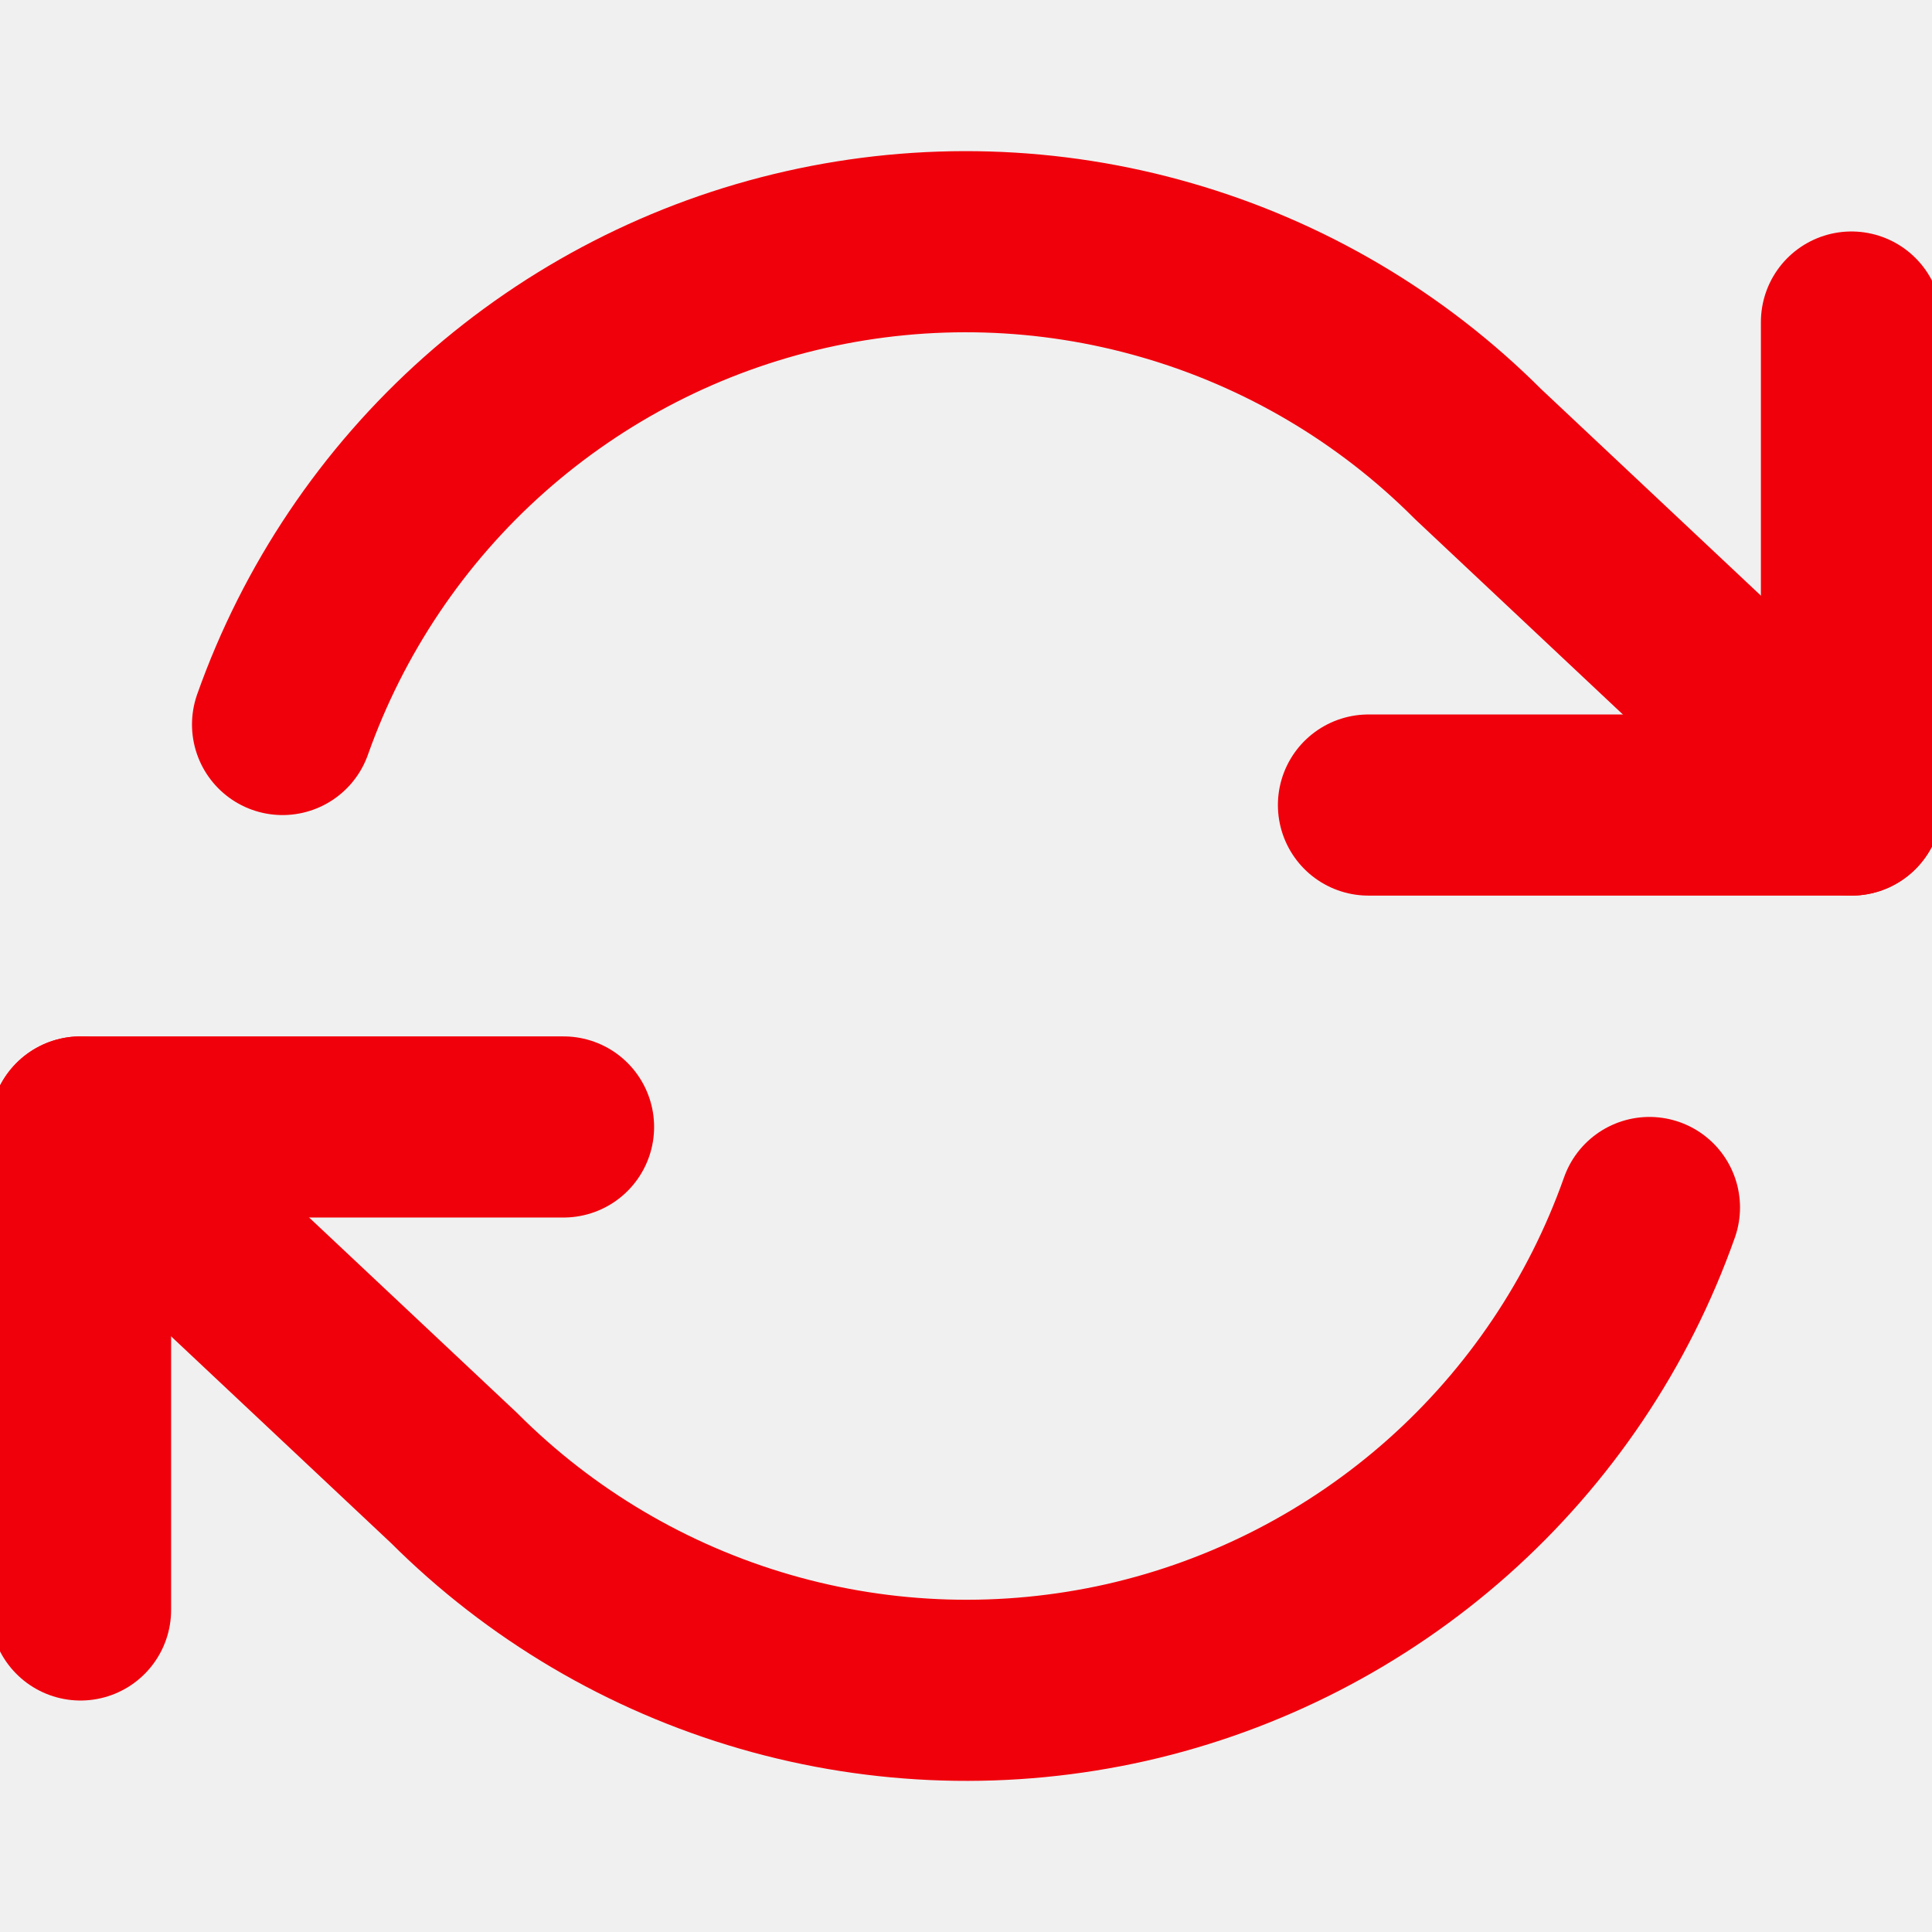
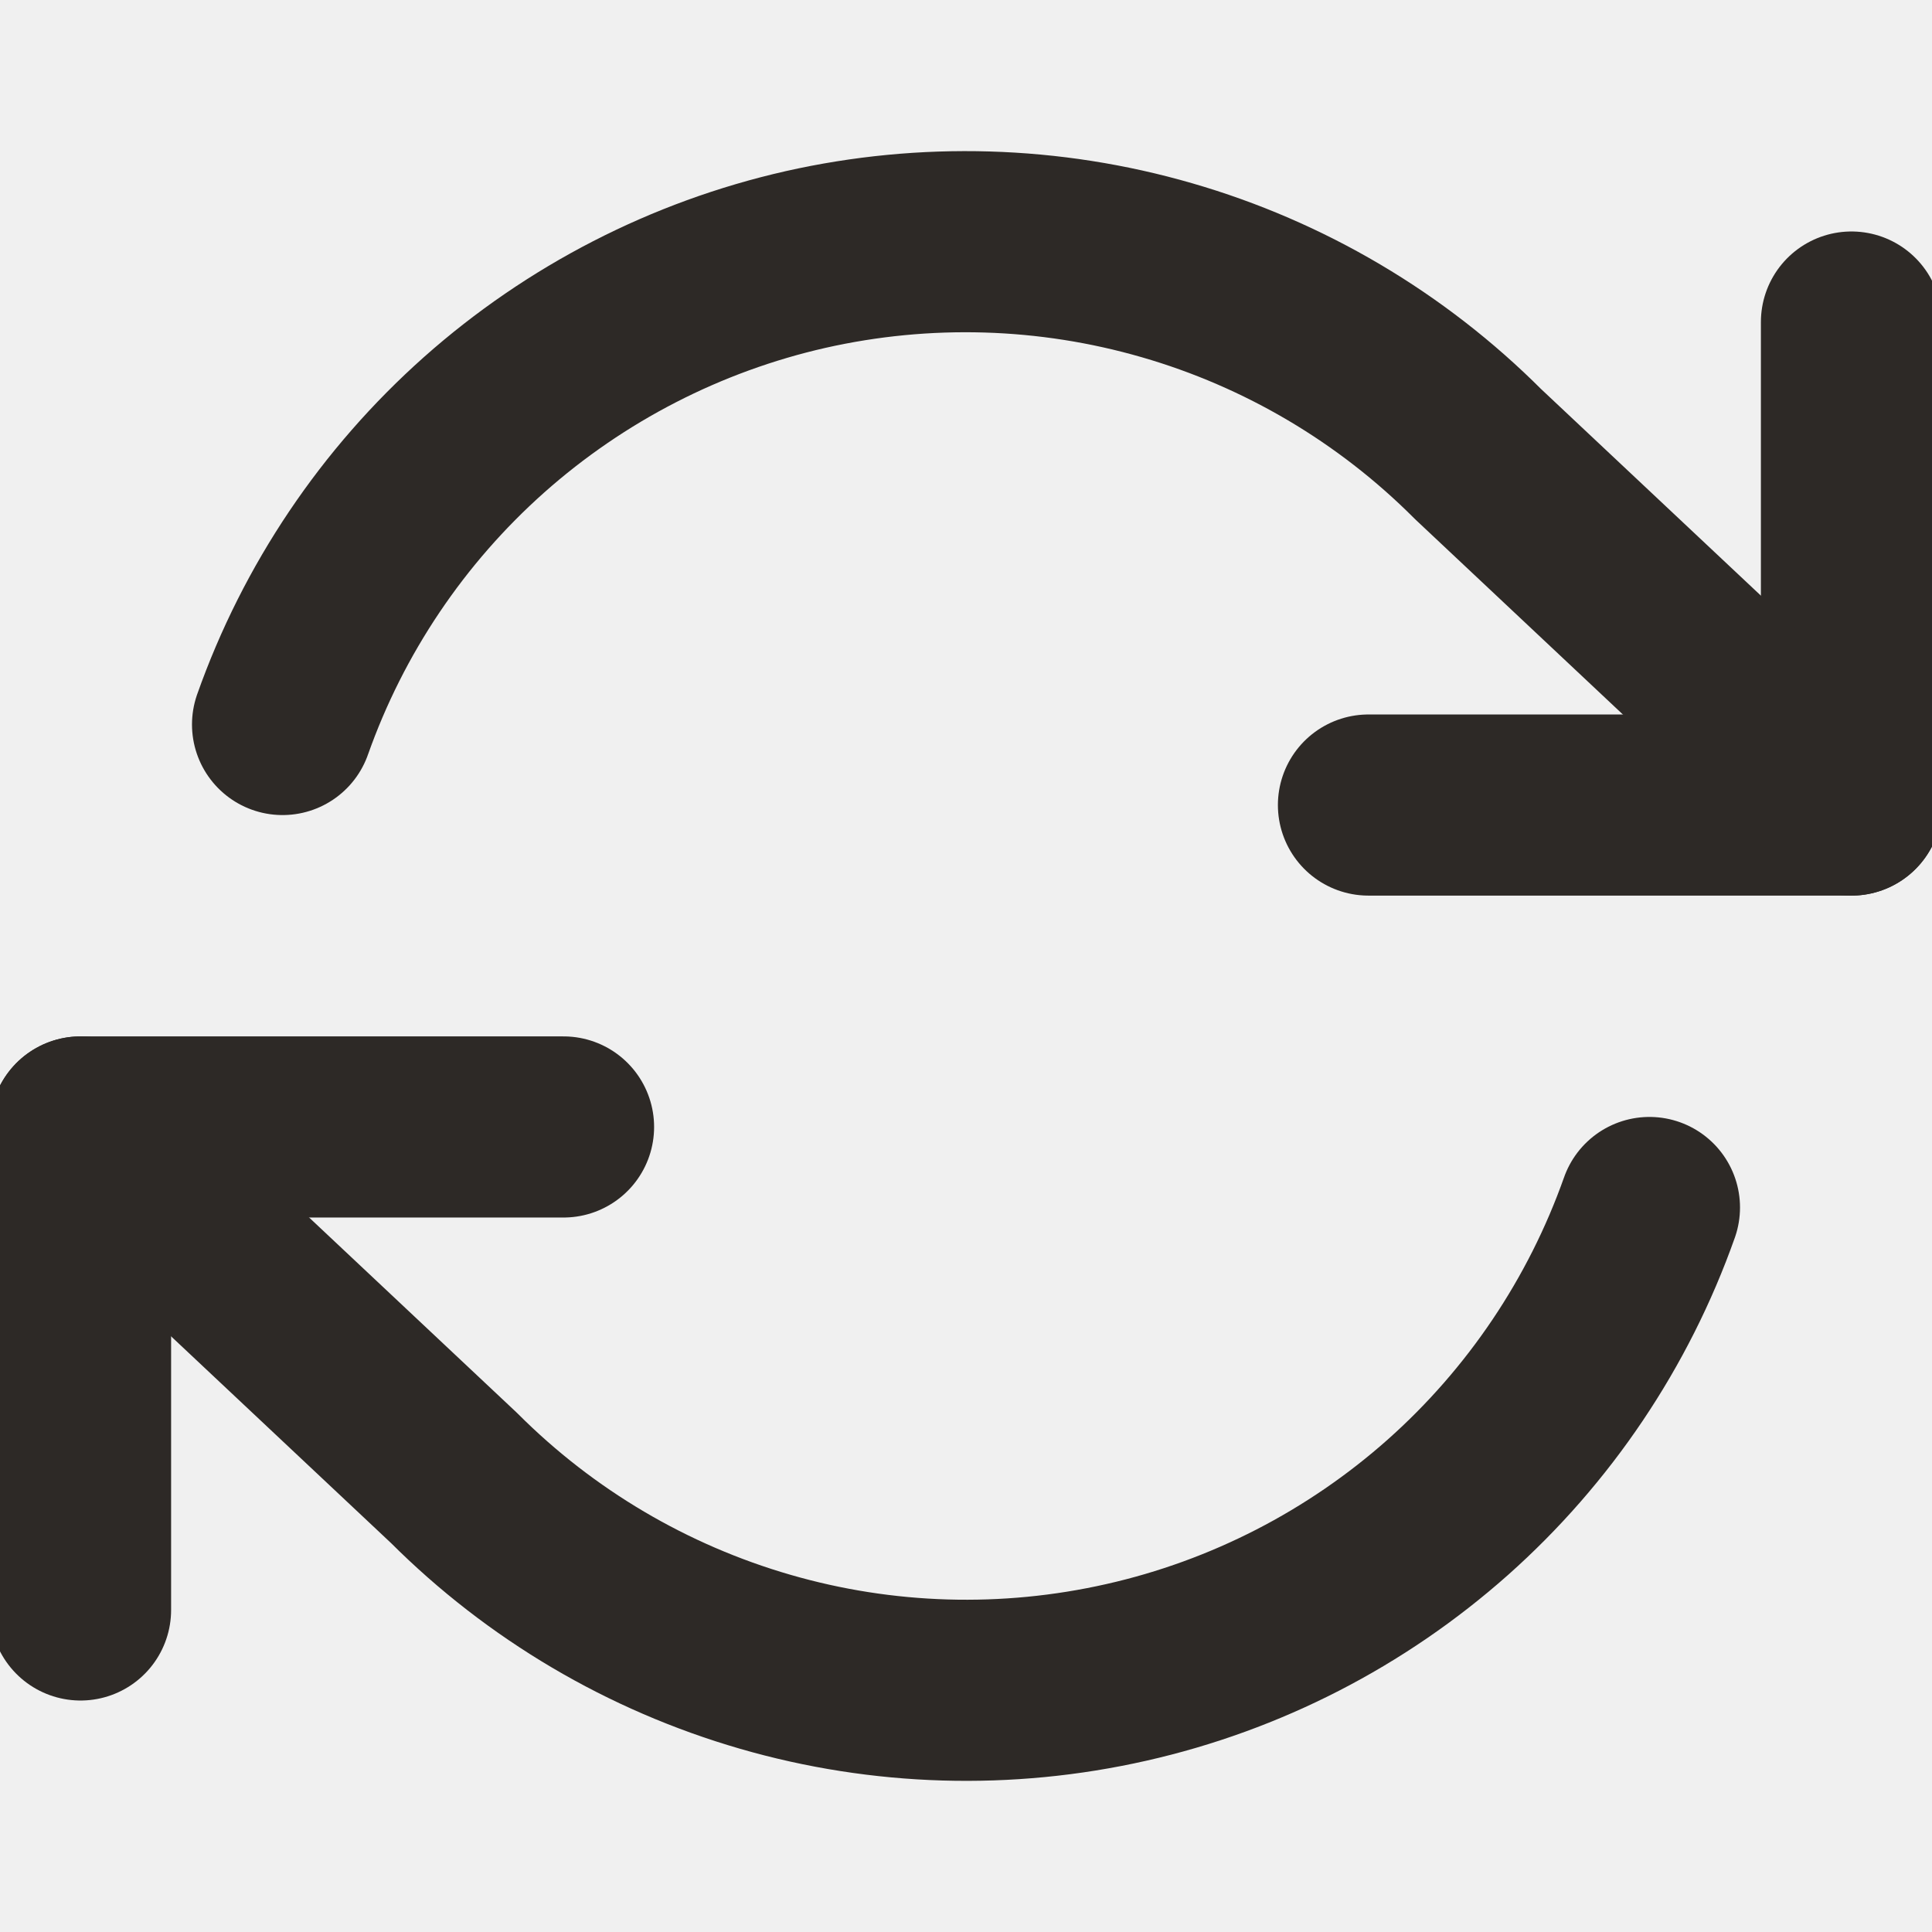
<svg xmlns="http://www.w3.org/2000/svg" width="16" height="16" viewBox="0 0 16 16" fill="none">
  <g clip-path="url(#clip0)">
-     <path d="M15.333 2.667V6.667H11.333" stroke="#F0000B" stroke-width="1.5" stroke-linecap="round" stroke-linejoin="round" />
-     <path d="M0.667 13.333V9.333H4.667" stroke="#F0000B" stroke-width="1.5" stroke-linecap="round" stroke-linejoin="round" />
-     <path d="M2.34 6C2.678 5.045 3.253 4.19 4.01 3.517C4.768 2.844 5.684 2.373 6.672 2.15C7.661 1.926 8.69 1.956 9.663 2.238C10.637 2.519 11.524 3.043 12.24 3.76L15.333 6.667M0.667 9.333L3.76 12.24C4.477 12.957 5.363 13.48 6.337 13.762C7.31 14.044 8.339 14.074 9.328 13.851C10.316 13.627 11.232 13.156 11.99 12.483C12.747 11.81 13.322 10.956 13.66 10" stroke="#F0000B" stroke-width="1.5" stroke-linecap="round" stroke-linejoin="round" />
+     <path d="M15.333 2.667V6.667H11.333" stroke="#2D2926" stroke-width="1.5" stroke-linecap="round" stroke-linejoin="round" />
+     <path d="M0.667 13.333V9.333H4.667" stroke="#2D2926" stroke-width="1.5" stroke-linecap="round" stroke-linejoin="round" />
+     <path d="M2.34 6C2.678 5.044 3.253 4.19 4.01 3.517C4.768 2.844 5.684 2.373 6.672 2.149C7.661 1.926 8.69 1.956 9.664 2.238C10.637 2.519 11.524 3.043 12.24 3.76L15.333 6.667M0.667 9.333L3.76 12.24C4.477 12.957 5.363 13.48 6.337 13.762C7.31 14.044 8.339 14.074 9.328 13.85C10.316 13.627 11.232 13.156 11.99 12.483C12.747 11.81 13.322 10.955 13.66 10" stroke="#2D2926" stroke-width="1.5" stroke-linecap="round" stroke-linejoin="round" />
  </g>
  <defs>
    <clipPath id="clip0">
-       <path d="M0 0H16V16H0V0Z" fill="white" />
+       <rect width="16" height="16" fill="white" />
    </clipPath>
  </defs>
</svg>
